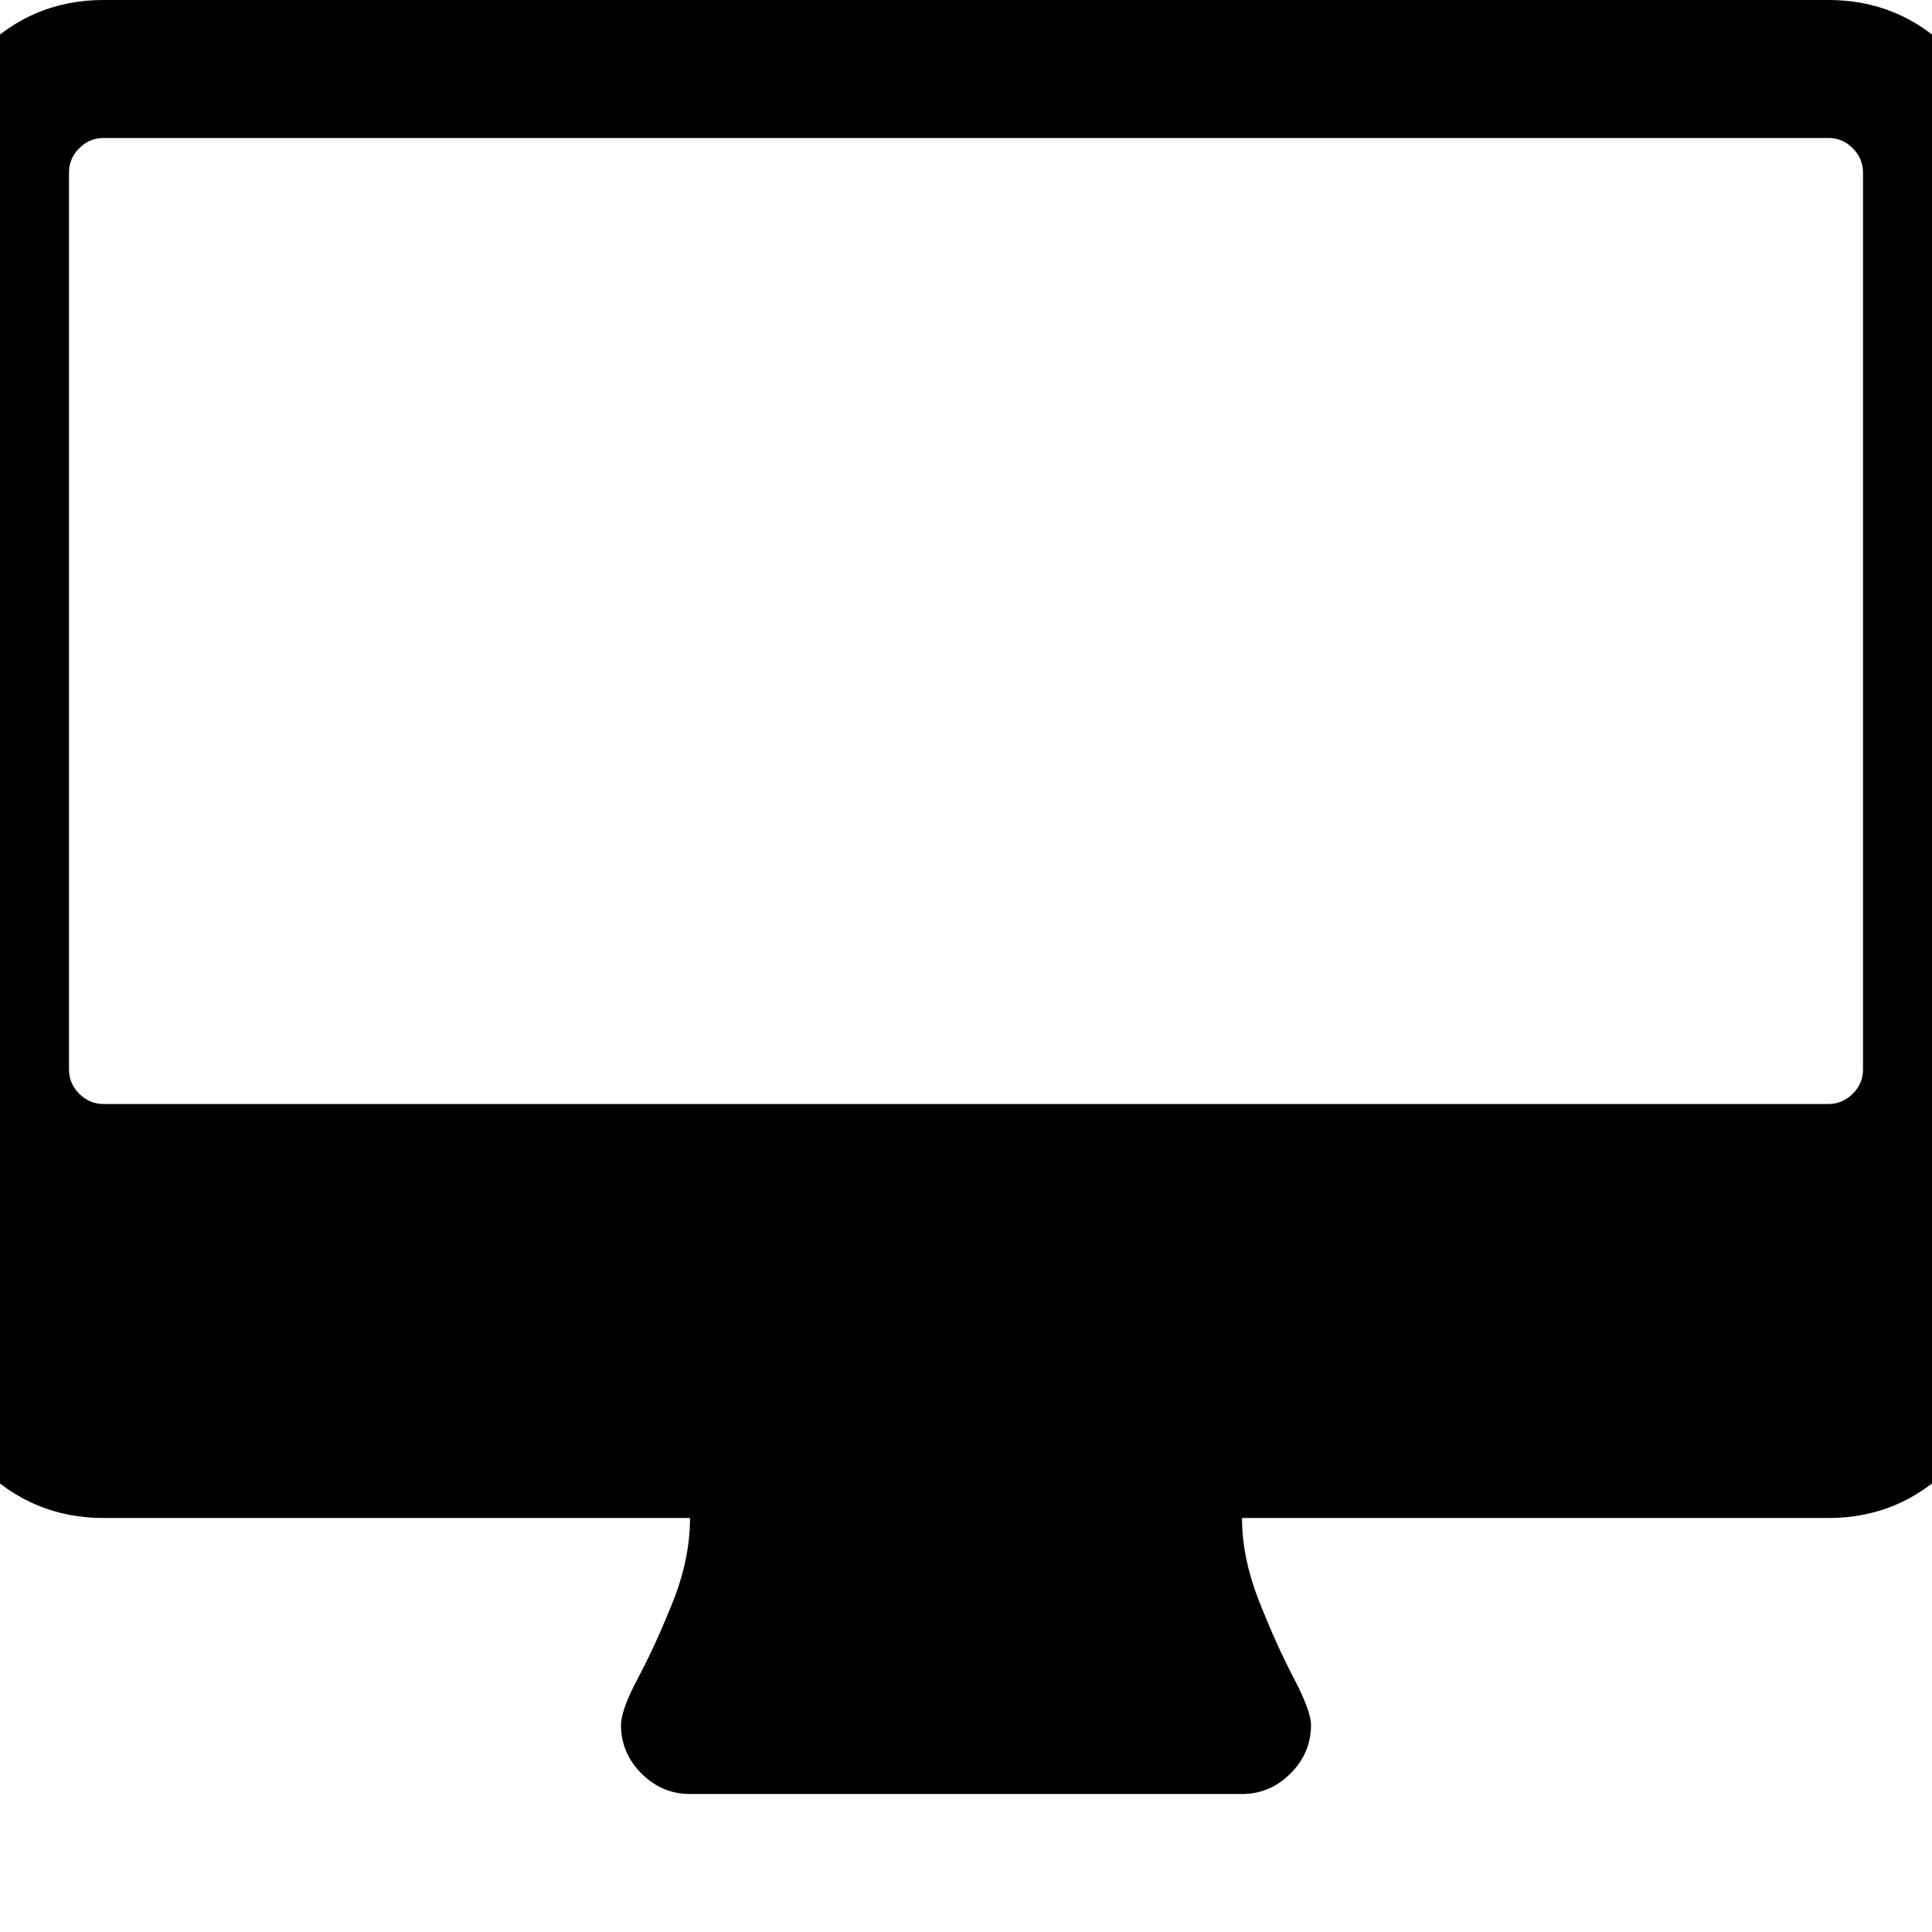
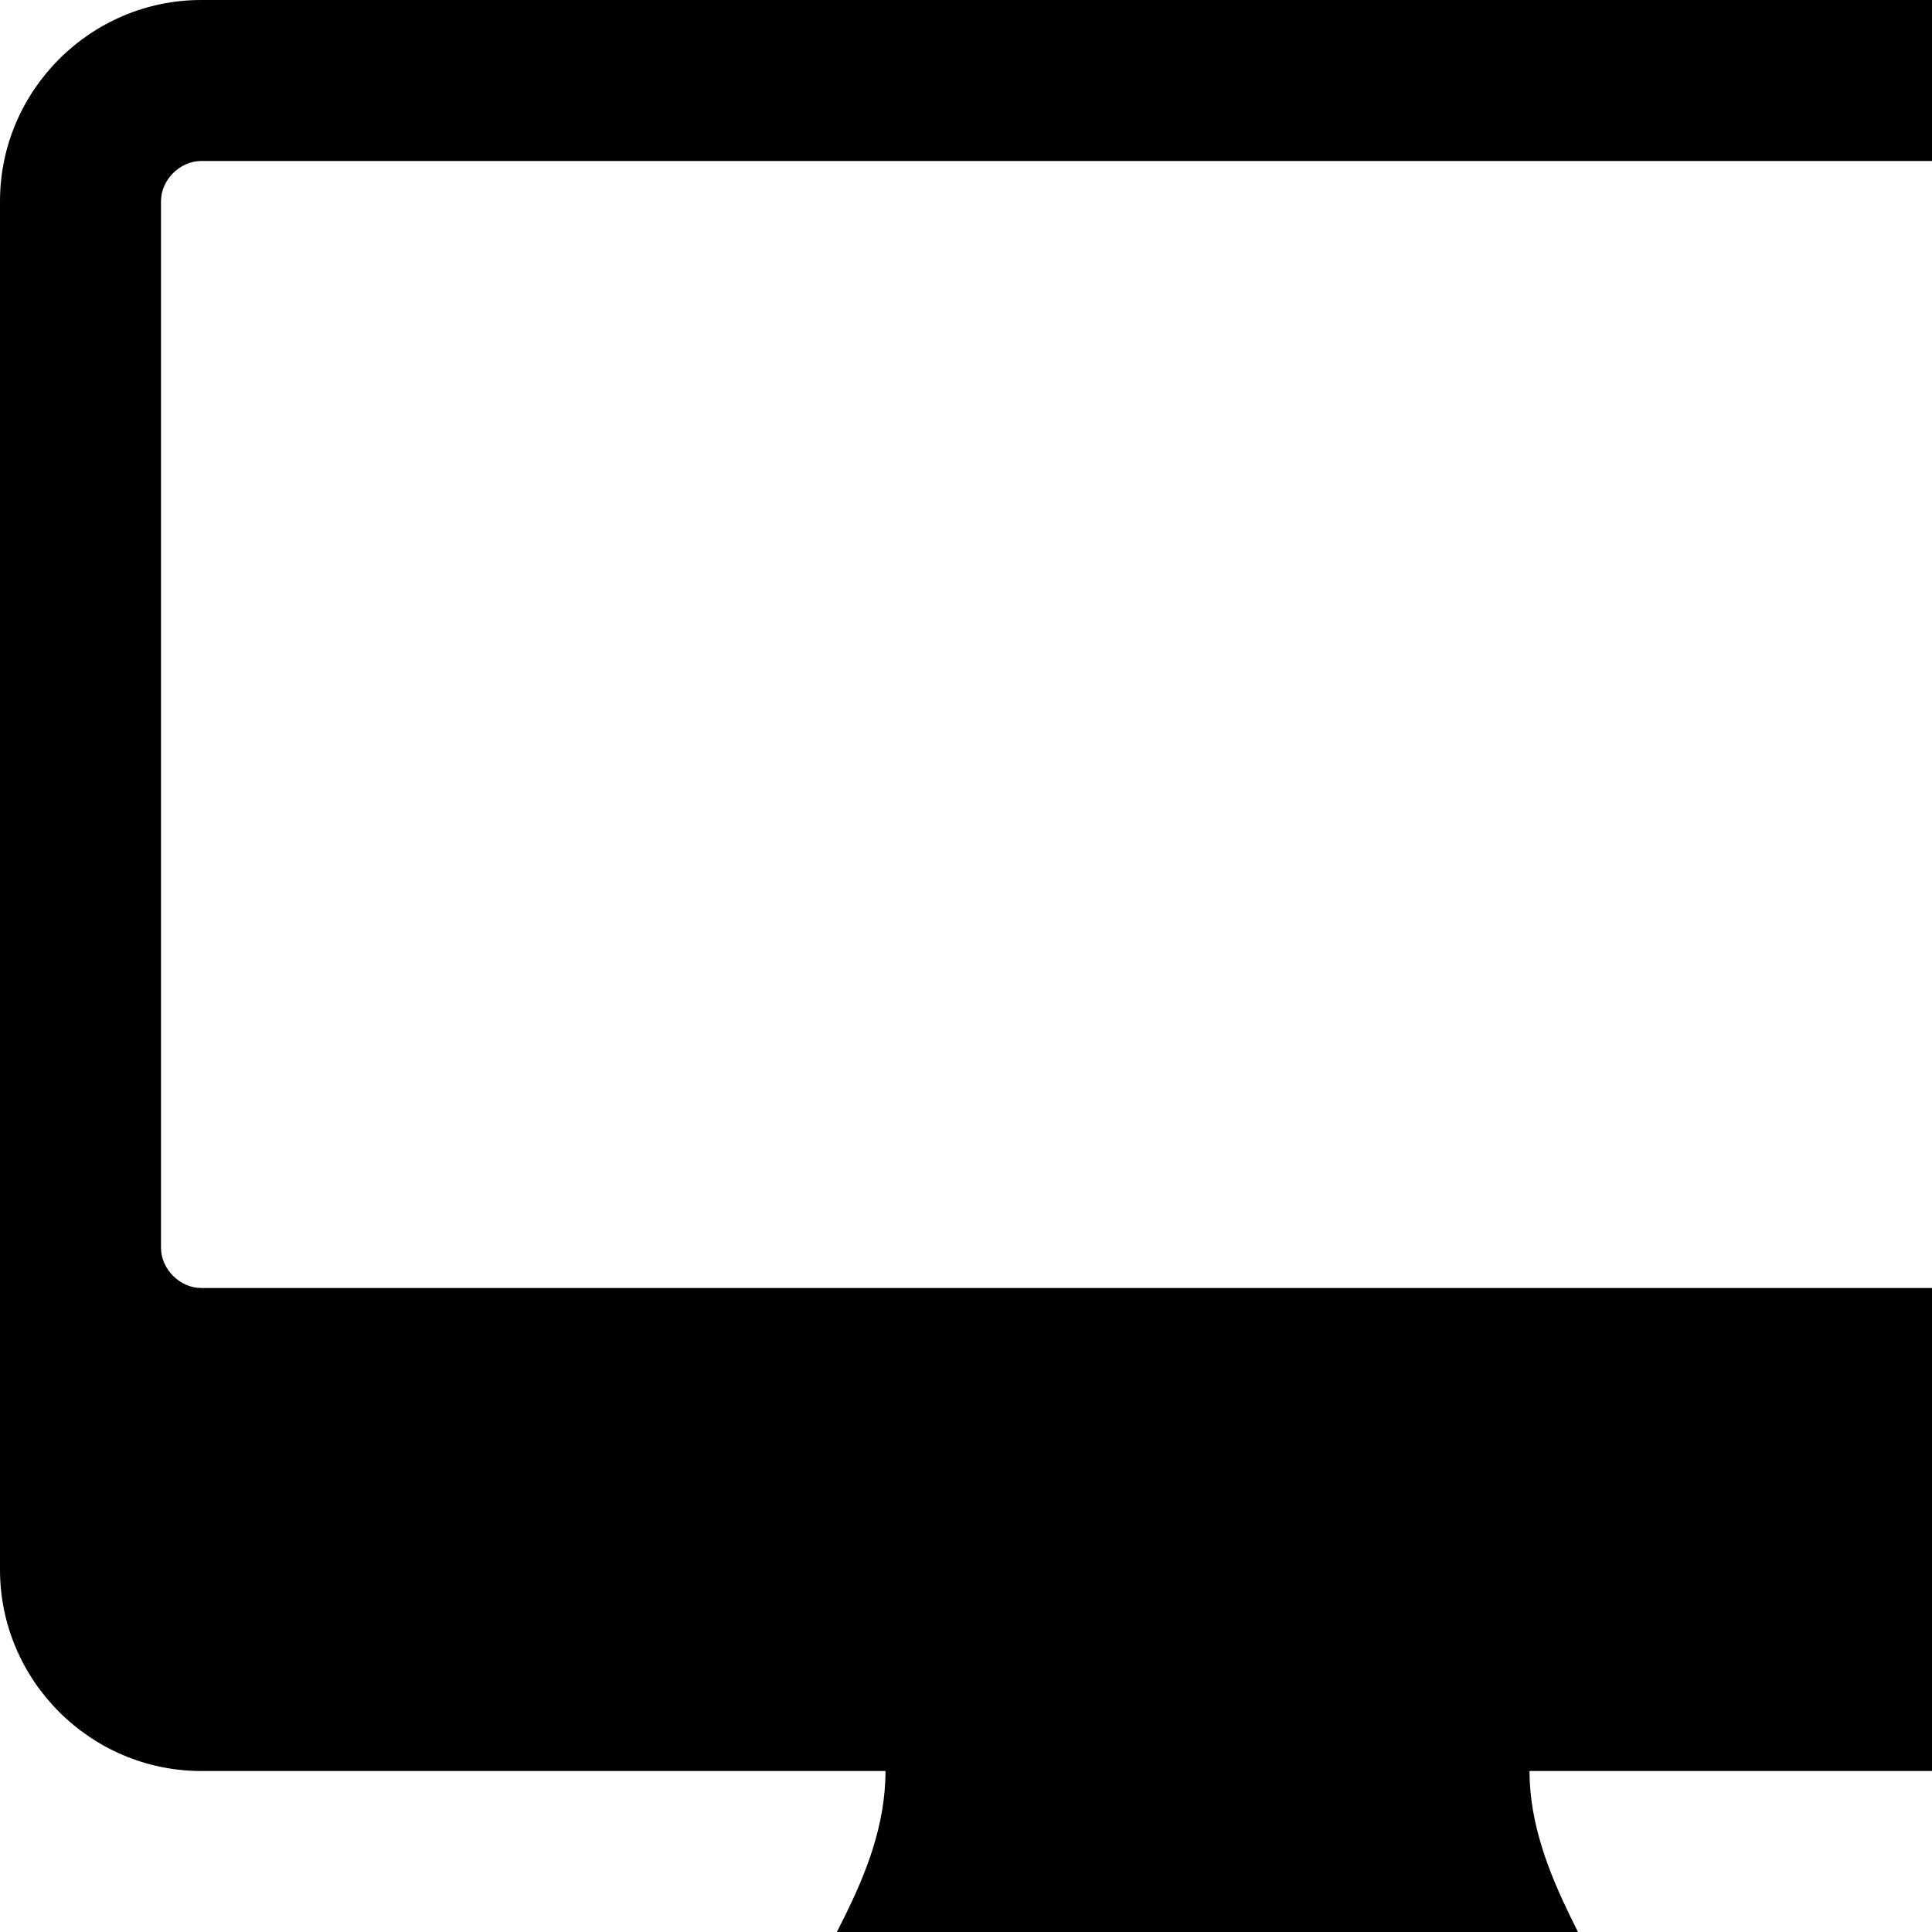
- <svg xmlns="http://www.w3.org/2000/svg" width="1792" height="1792" viewBox="0 0 1792 1792">
-   <path d="M1728 992v-832q0-13-9.5-22.5t-22.5-9.5h-1600q-13 0-22.5 9.5t-9.5 22.5v832q0 13 9.5 22.5t22.5 9.5h1600q13 0 22.5-9.5t9.5-22.5zm128-832v1088q0 66-47 113t-113 47h-544q0 37 16 77.5t32 71 16 43.5q0 26-19 45t-45 19h-512q-26 0-45-19t-19-45q0-14 16-44t32-70 16-78h-544q-66 0-113-47t-47-113v-1088q0-66 47-113t113-47h1600q66 0 113 47t47 113z" />
+ <svg xmlns="http://www.w3.org/2000/svg" width="1536" height="1536">
+   <path d="M1792 992V160c0-17-15-32-32-32H160c-17 0-32 15-32 32v832c0 17 15 32 32 32h1600c17 0 32-15 32-32zm128-832v1088c0 88-72 160-160 160h-544c0 85 64 157 64 192s-29 64-64 64H704c-35 0-64-29-64-64 0-37 64-105 64-192H160c-88 0-160-72-160-160V160C0 72 72 0 160 0h1600c88 0 160 72 160 160z" />
</svg>
